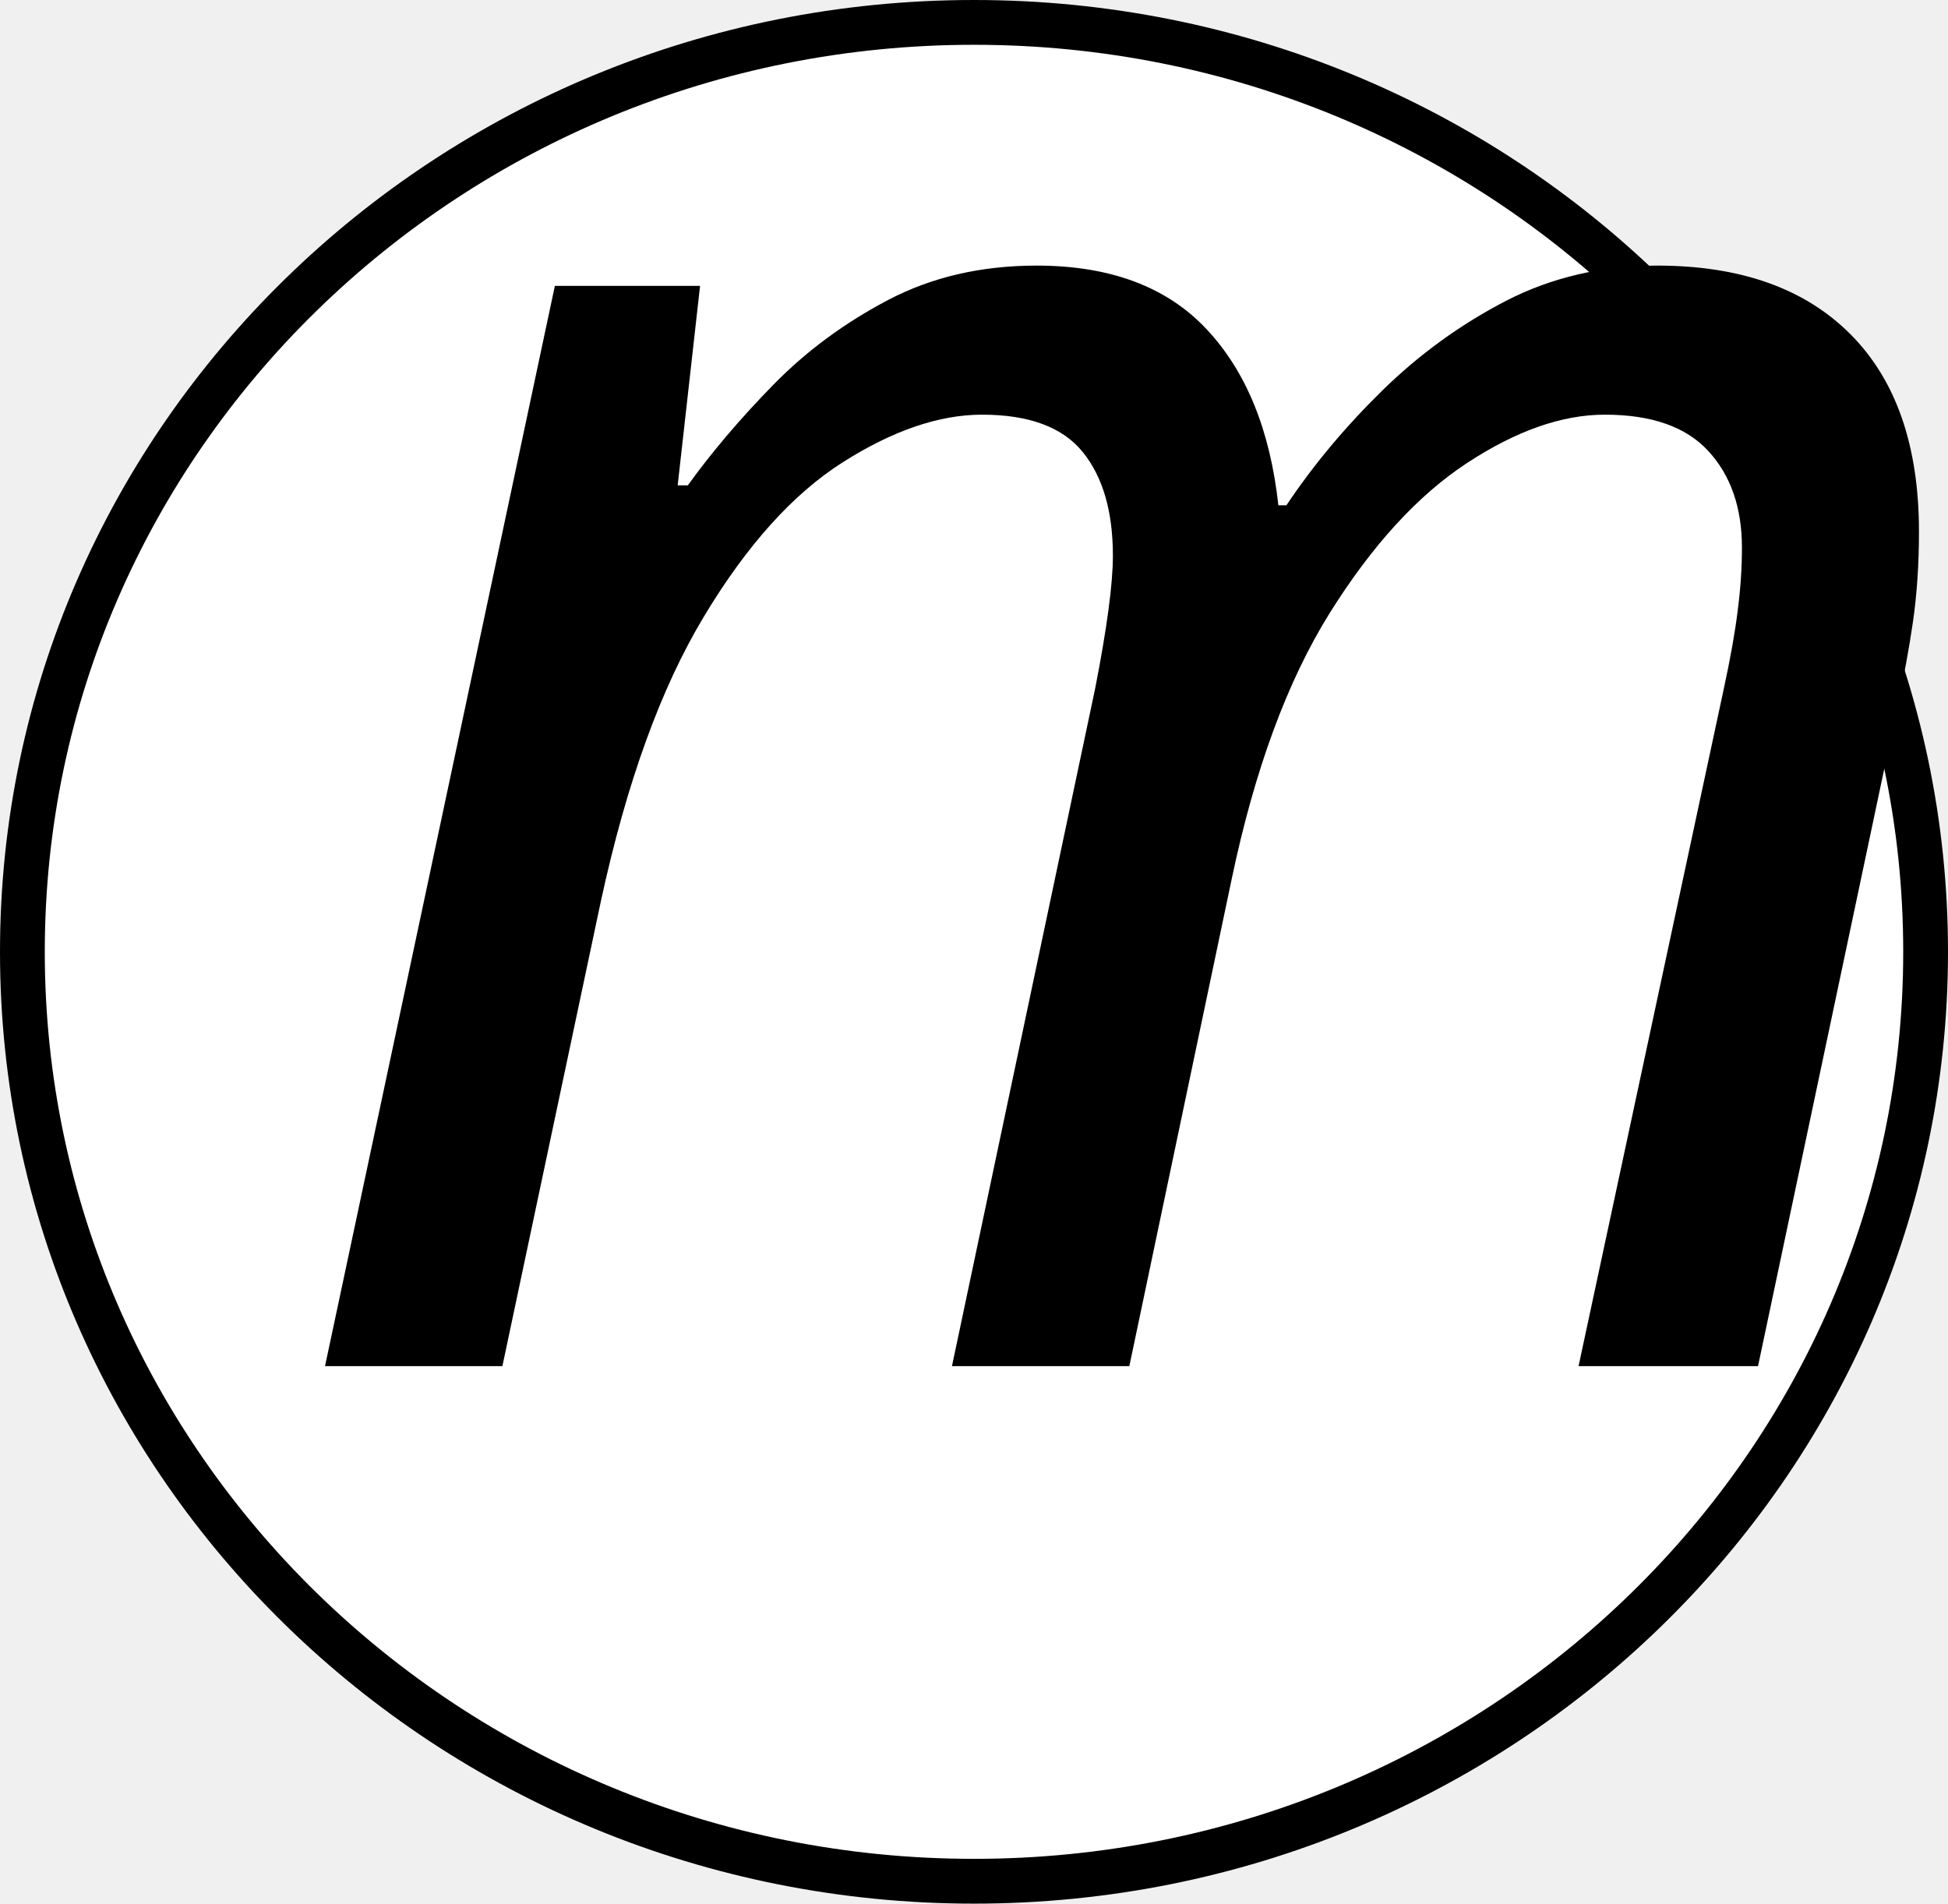
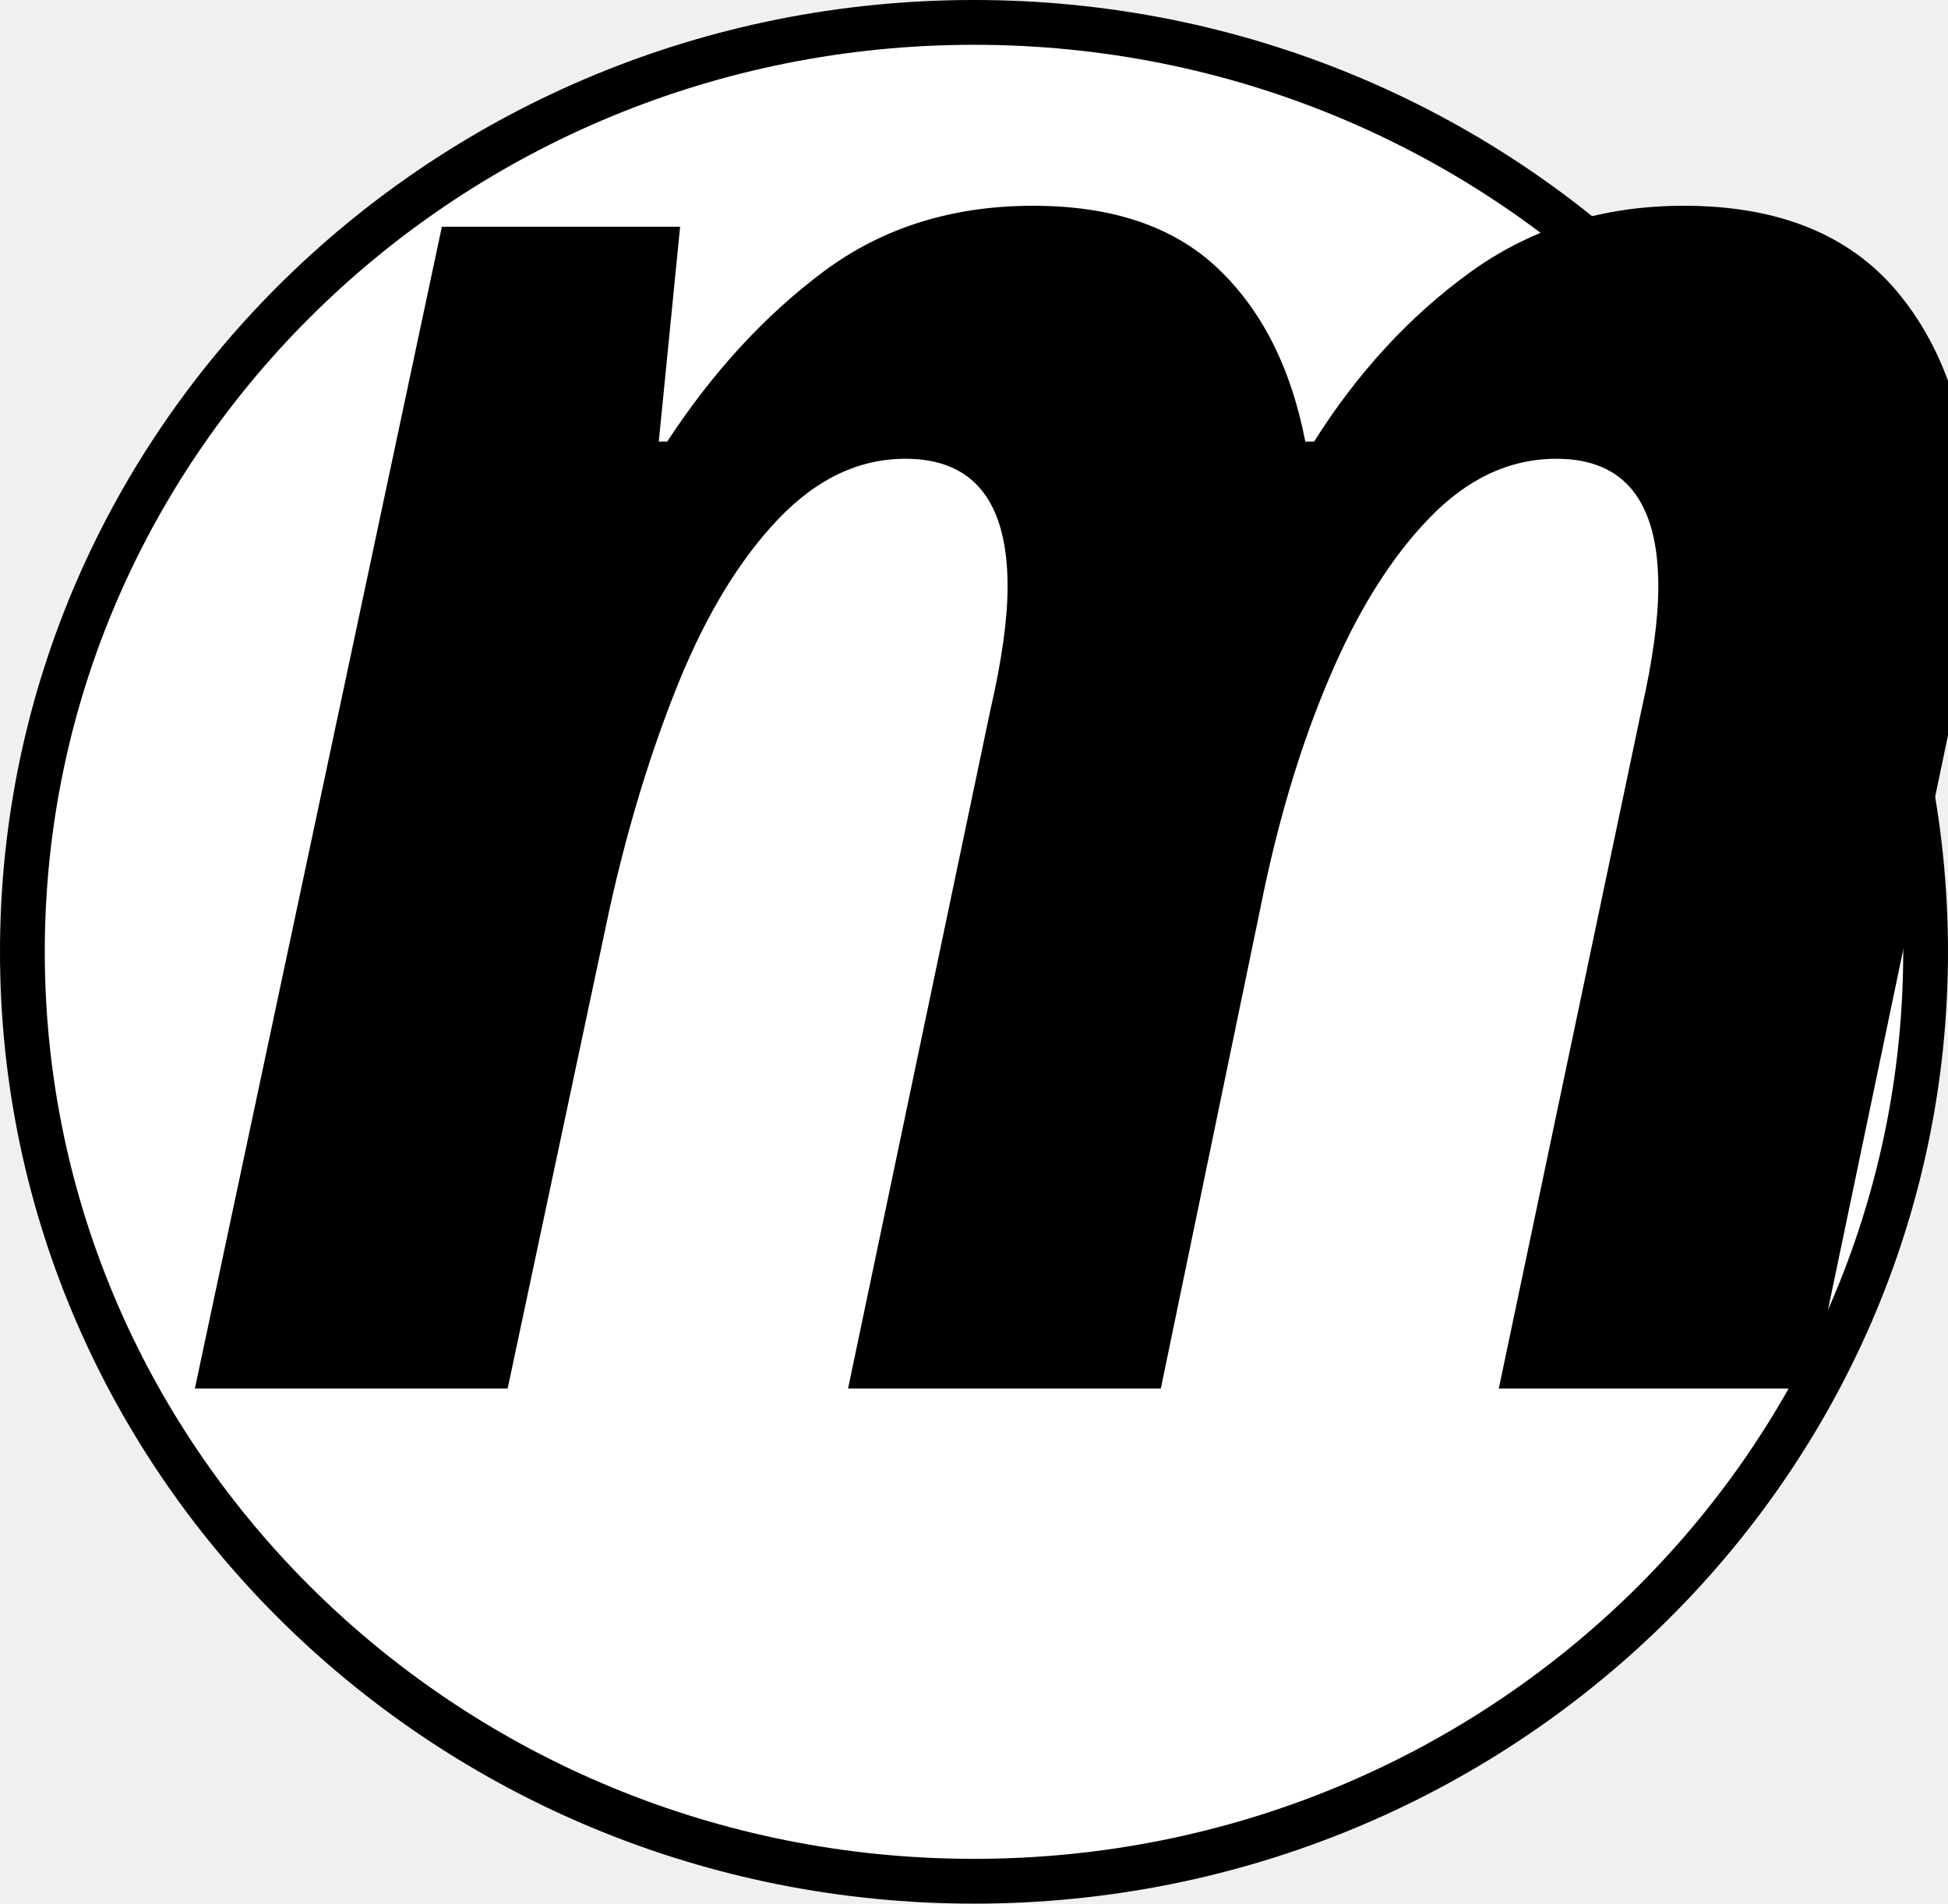
<svg xmlns="http://www.w3.org/2000/svg" width="87" height="85">
  <g>
    <ellipse stroke-width="2" ry="41.5" rx="42.5" id="svg_1" cy="42.5" cx="43.5" stroke="#000" fill="#fff" />
-     <text font-style="italic" xml:space="preserve" text-anchor="start" font-family="Noto Sans JP" font-size="90" id="svg_2" y="61" x="12" stroke-width="0" stroke="#000" fill="#000000">m</text>
+     <text font-weight="bold" font-style="italic" xml:space="preserve" text-anchor="start" font-family="Noto Sans JP" font-size="95" id="svg_2" y="62" x="7" stroke-width="0" stroke="#000" fill="#000000">m</text>
  </g>
</svg>
